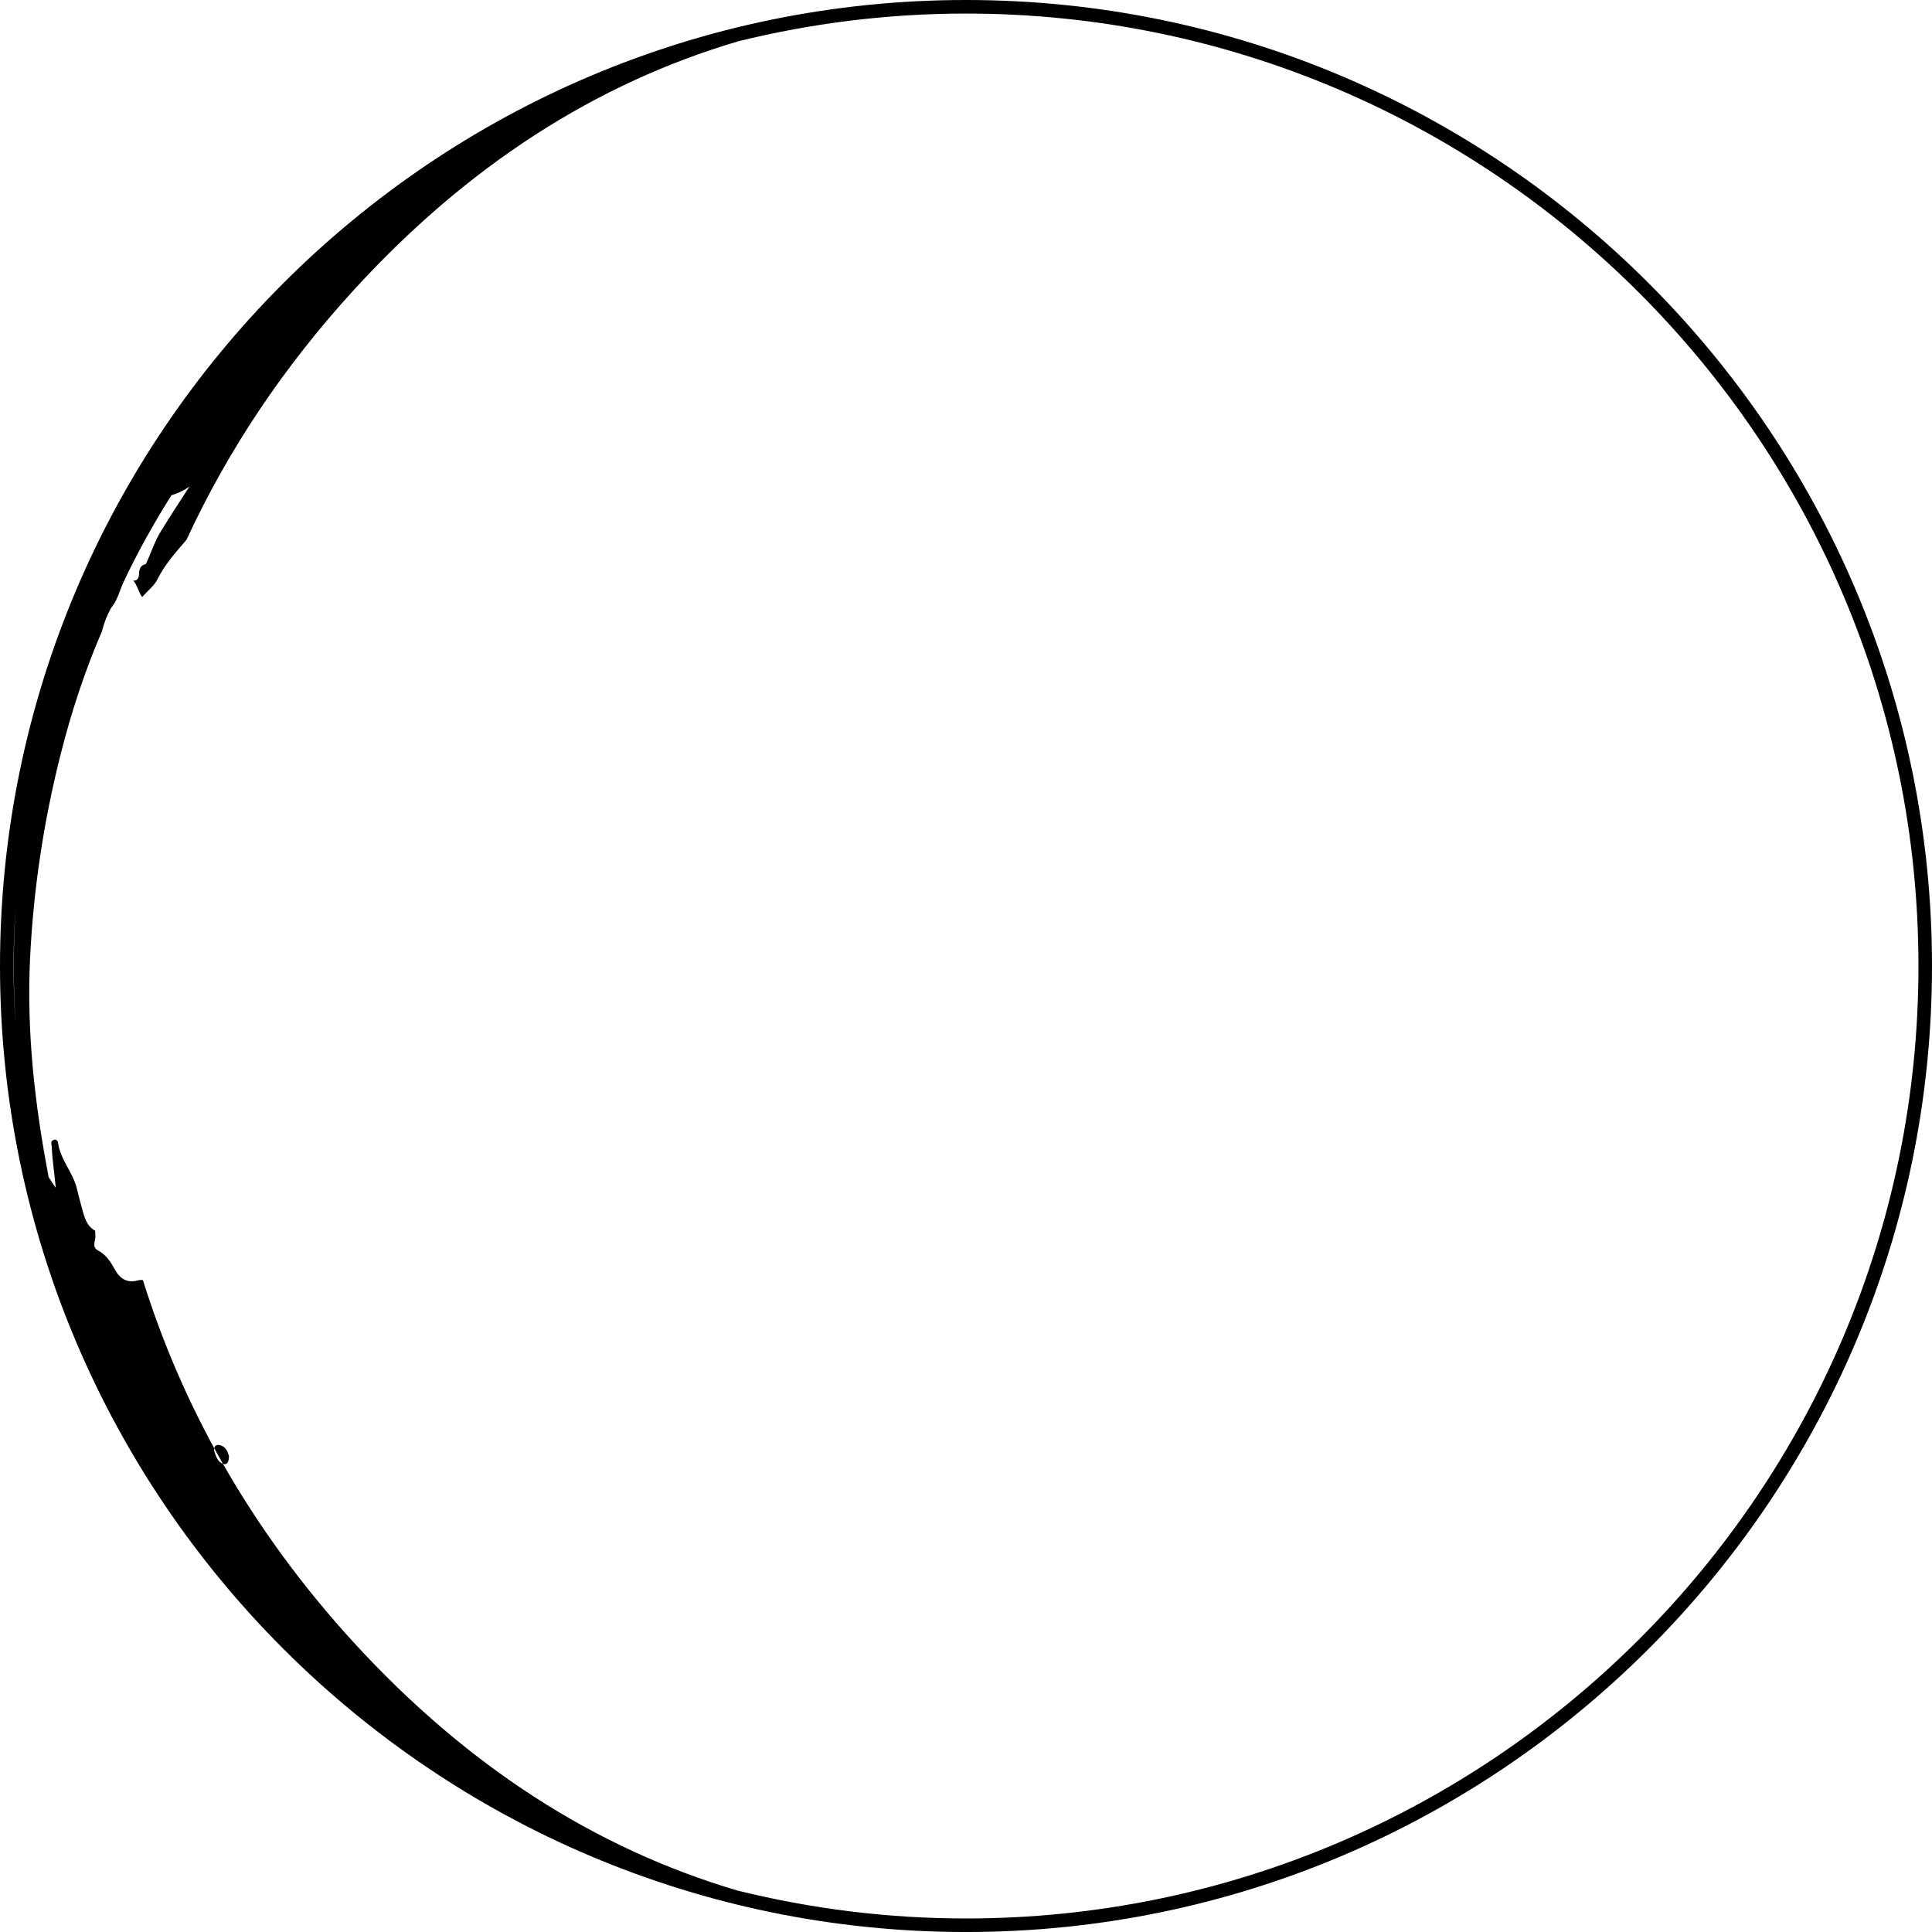
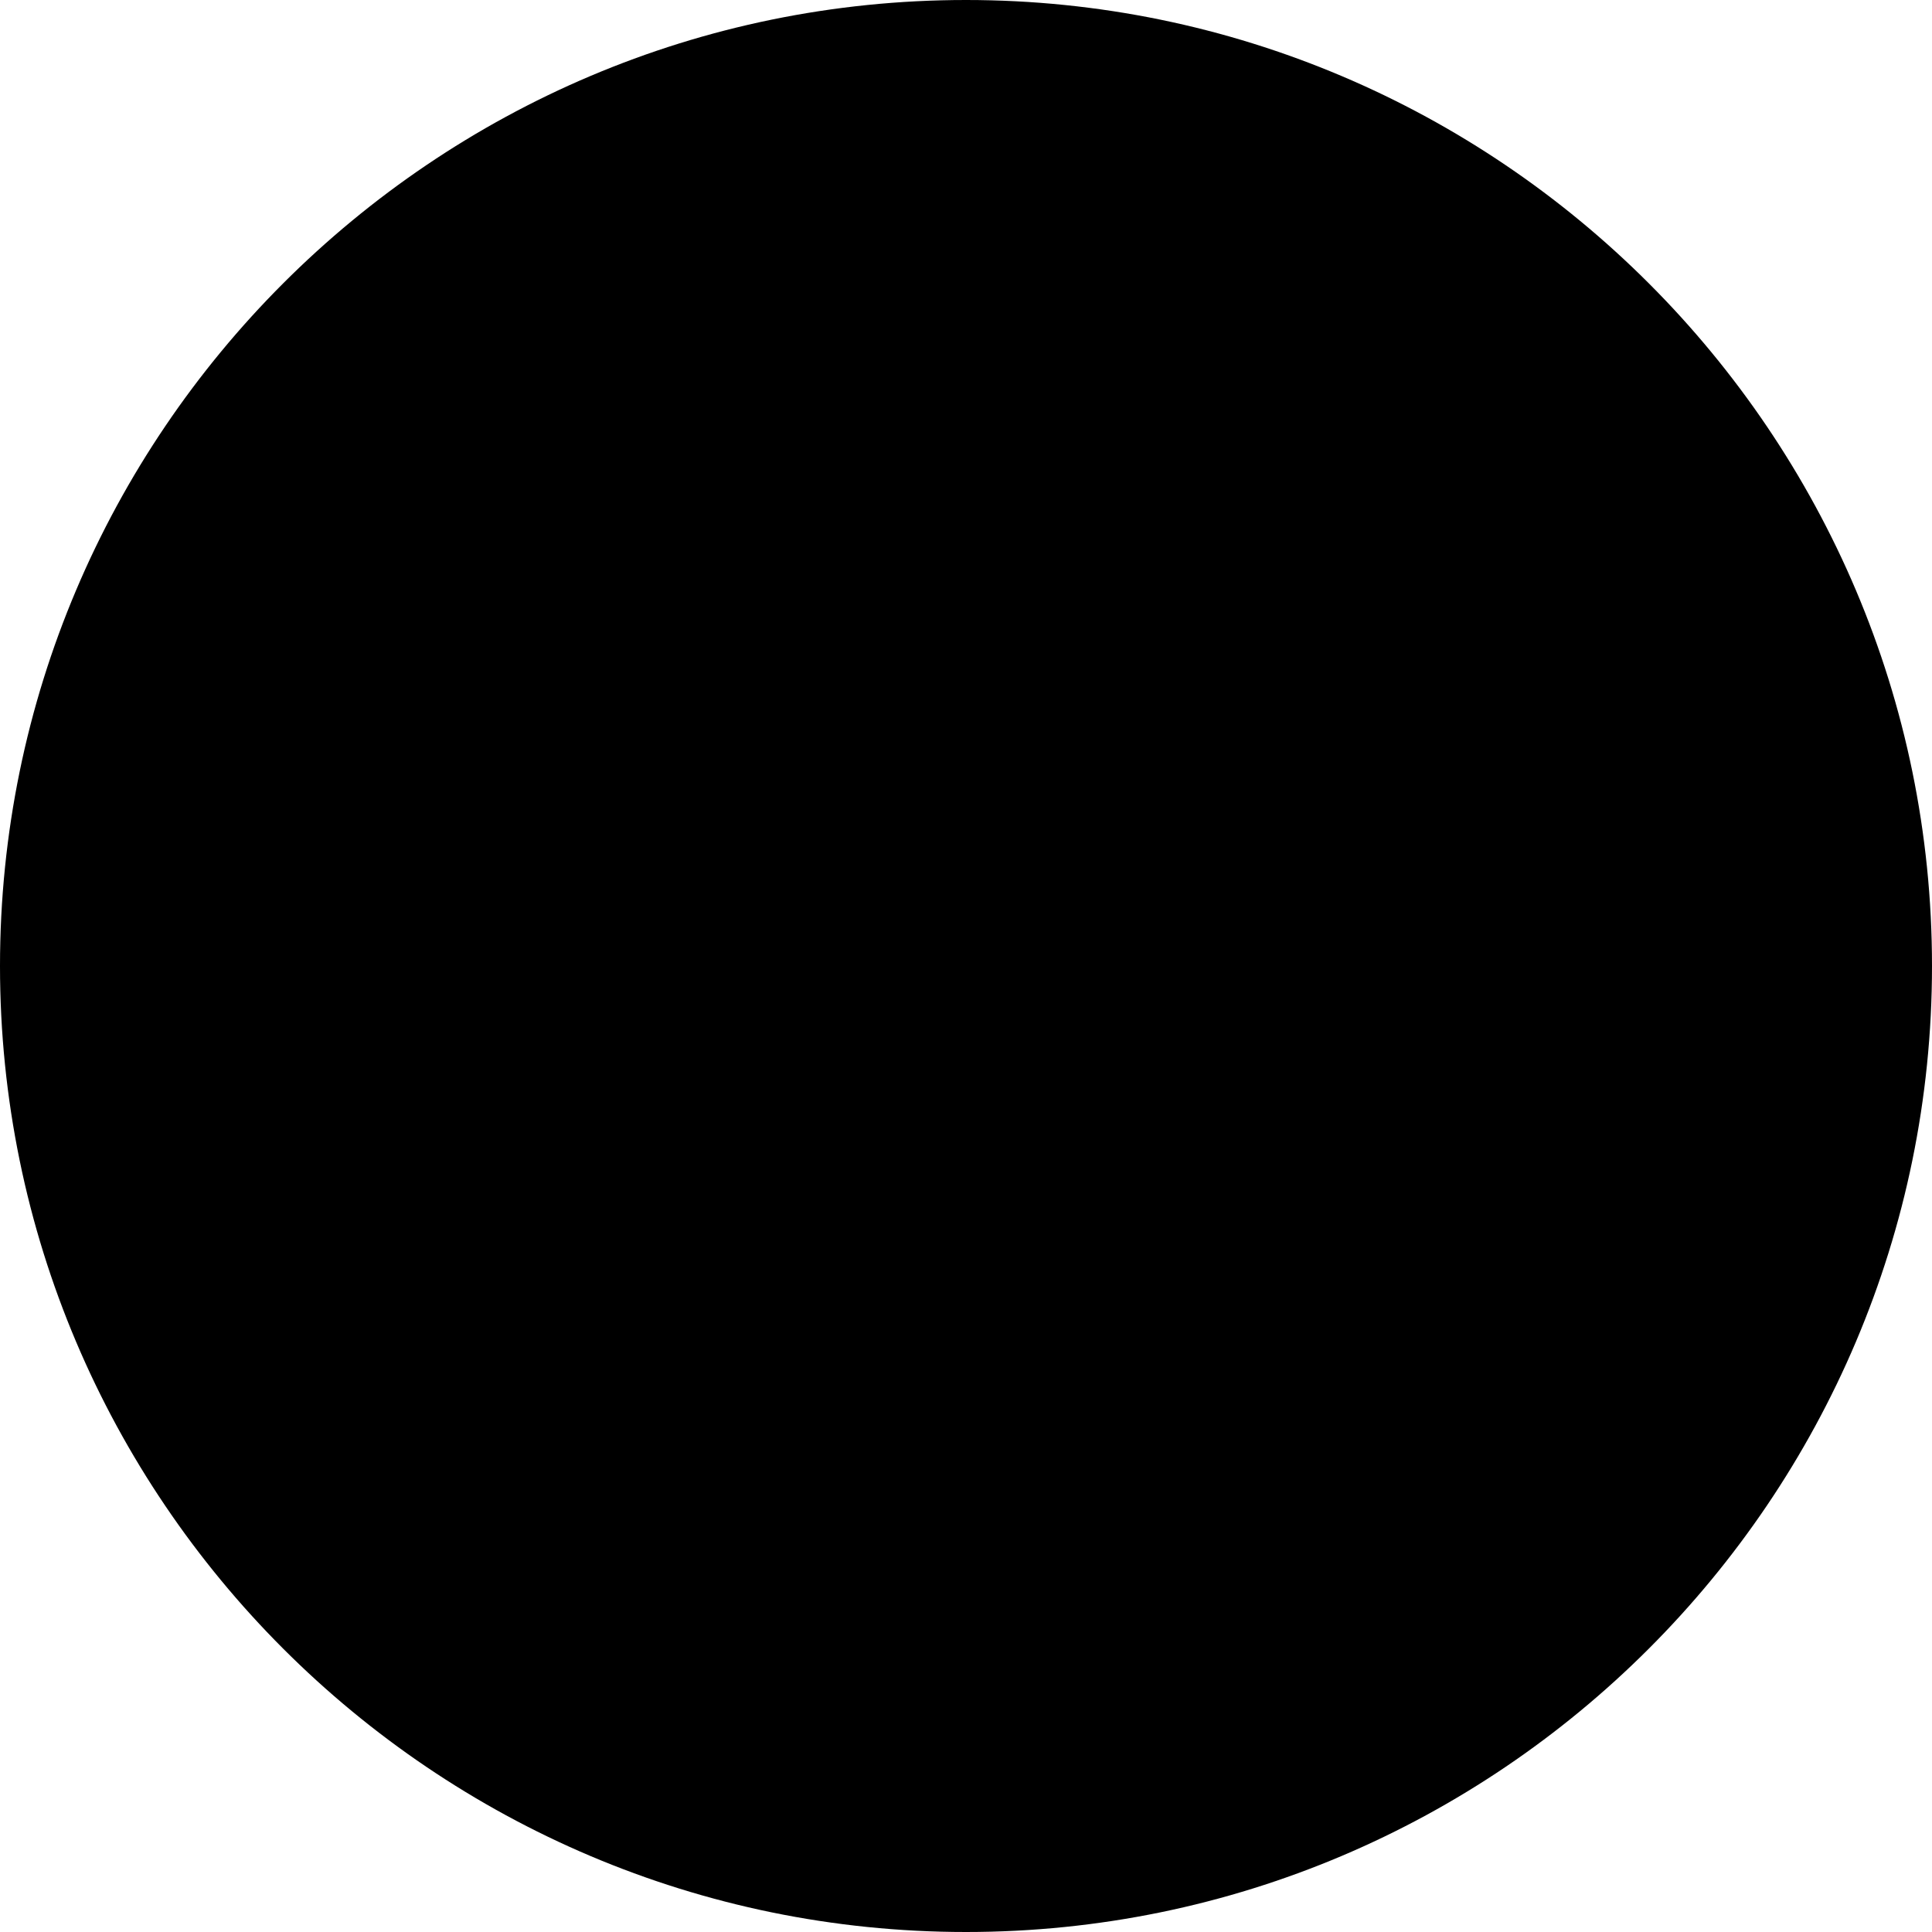
- <svg xmlns="http://www.w3.org/2000/svg" fill="#000000" version="1.1" id="Capa_1" width="800px" height="800px" viewBox="0 0 107.112 107.112" xml:space="preserve">
+ <svg xmlns="http://www.w3.org/2000/svg" fill="#000000" version="1.1" id="Capa_1" width="800px" height="800px" viewBox="0 0 108.336 108.336" xml:space="preserve">
  <g>
-     <path d="M12.695,80.738c-0.076-0.305-0.218-0.594-0.584-0.629c-0.141-0.014-0.21,0.078-0.232,0.186   c0.155,0.285,0.313,0.568,0.475,0.852c0.023,0.007,0.039,0.023,0.066,0.027C12.648,81.206,12.685,80.956,12.695,80.738z" />
-     <path d="M53.556,0C24.026,0,0,24.025,0,53.557c0,29.531,24.026,53.556,53.556,53.556s53.556-24.024,53.556-53.556   C107.112,24.025,83.086,0,53.556,0z M0.866,50.235c-0.062,1.096-0.103,2.2-0.103,3.321c0,1.094,0.039,2.172,0.097,3.242   c-0.065-1.074-0.109-2.152-0.109-3.242C0.75,52.44,0.797,51.334,0.866,50.235z M53.556,106.362c-4.367,0-8.608-0.543-12.67-1.548   c-7.9-2.334-14.986-6.897-21.248-13.725c-2.861-3.121-5.284-6.438-7.285-9.945c-0.291-0.09-0.375-0.409-0.469-0.67   c-0.02-0.055-0.019-0.119-0.006-0.18c-1.621-2.97-2.938-6.076-3.954-9.32c-0.084-0.016-0.176-0.017-0.292,0.016   c-0.576,0.156-0.979-0.092-1.252-0.586c-0.234-0.426-0.484-0.832-0.937-1.072c-0.397-0.211-0.113-0.564-0.158-0.852   c-0.003-0.082-0.005-0.164-0.008-0.245c-0.536-0.302-0.615-0.859-0.767-1.374c-0.087-0.299-0.156-0.604-0.234-0.905   c-0.201-0.927-0.926-1.64-1.058-2.597c-0.015-0.108-0.104-0.206-0.222-0.17c-0.23,0.074-0.129,0.258-0.123,0.421   c0.027,0.754,0.158,1.5,0.219,2.251c-0.129-0.199-0.26-0.396-0.393-0.592c-0.768-4.006-1.23-8.043-1.032-12.135   c0.185-3.828,0.753-7.597,1.698-11.327c0.592-2.336,1.332-4.596,2.283-6.798c0.001,0,0.001,0,0.001,0   c0.11-0.453,0.28-0.884,0.503-1.295c0.369-0.429,0.479-0.985,0.713-1.48c0.783-1.651,1.672-3.237,2.637-4.776   c0.35-0.105,0.689-0.256,1.004-0.487c-0.537,0.828-1.078,1.653-1.594,2.496c-0.352,0.574-0.543,1.208-0.828,1.807   c-0.293,0.064-0.366,0.256-0.374,0.539c-0.007,0.266-0.124,0.395-0.321,0.373c0.222,0.248,0.275,0.618,0.494,0.916   c0.297-0.35,0.658-0.604,0.855-1.001c0.407-0.818,1.014-1.491,1.6-2.173c2.303-4.978,5.393-9.606,9.299-13.874   C25.915,9.198,33.022,4.617,40.948,2.284c4.043-0.994,8.263-1.532,12.607-1.532c29.117,0,52.806,23.688,52.806,52.807   C106.361,82.676,82.674,106.362,53.556,106.362z" />
+     <path d="M108.336,54.168c0,29.869-24.3,54.168-54.168,54.168S0,84.037,0,54.168C0,24.3,24.3,0,54.168,0   S108.336,24.3,108.336,54.168z" />
  </g>
</svg>
